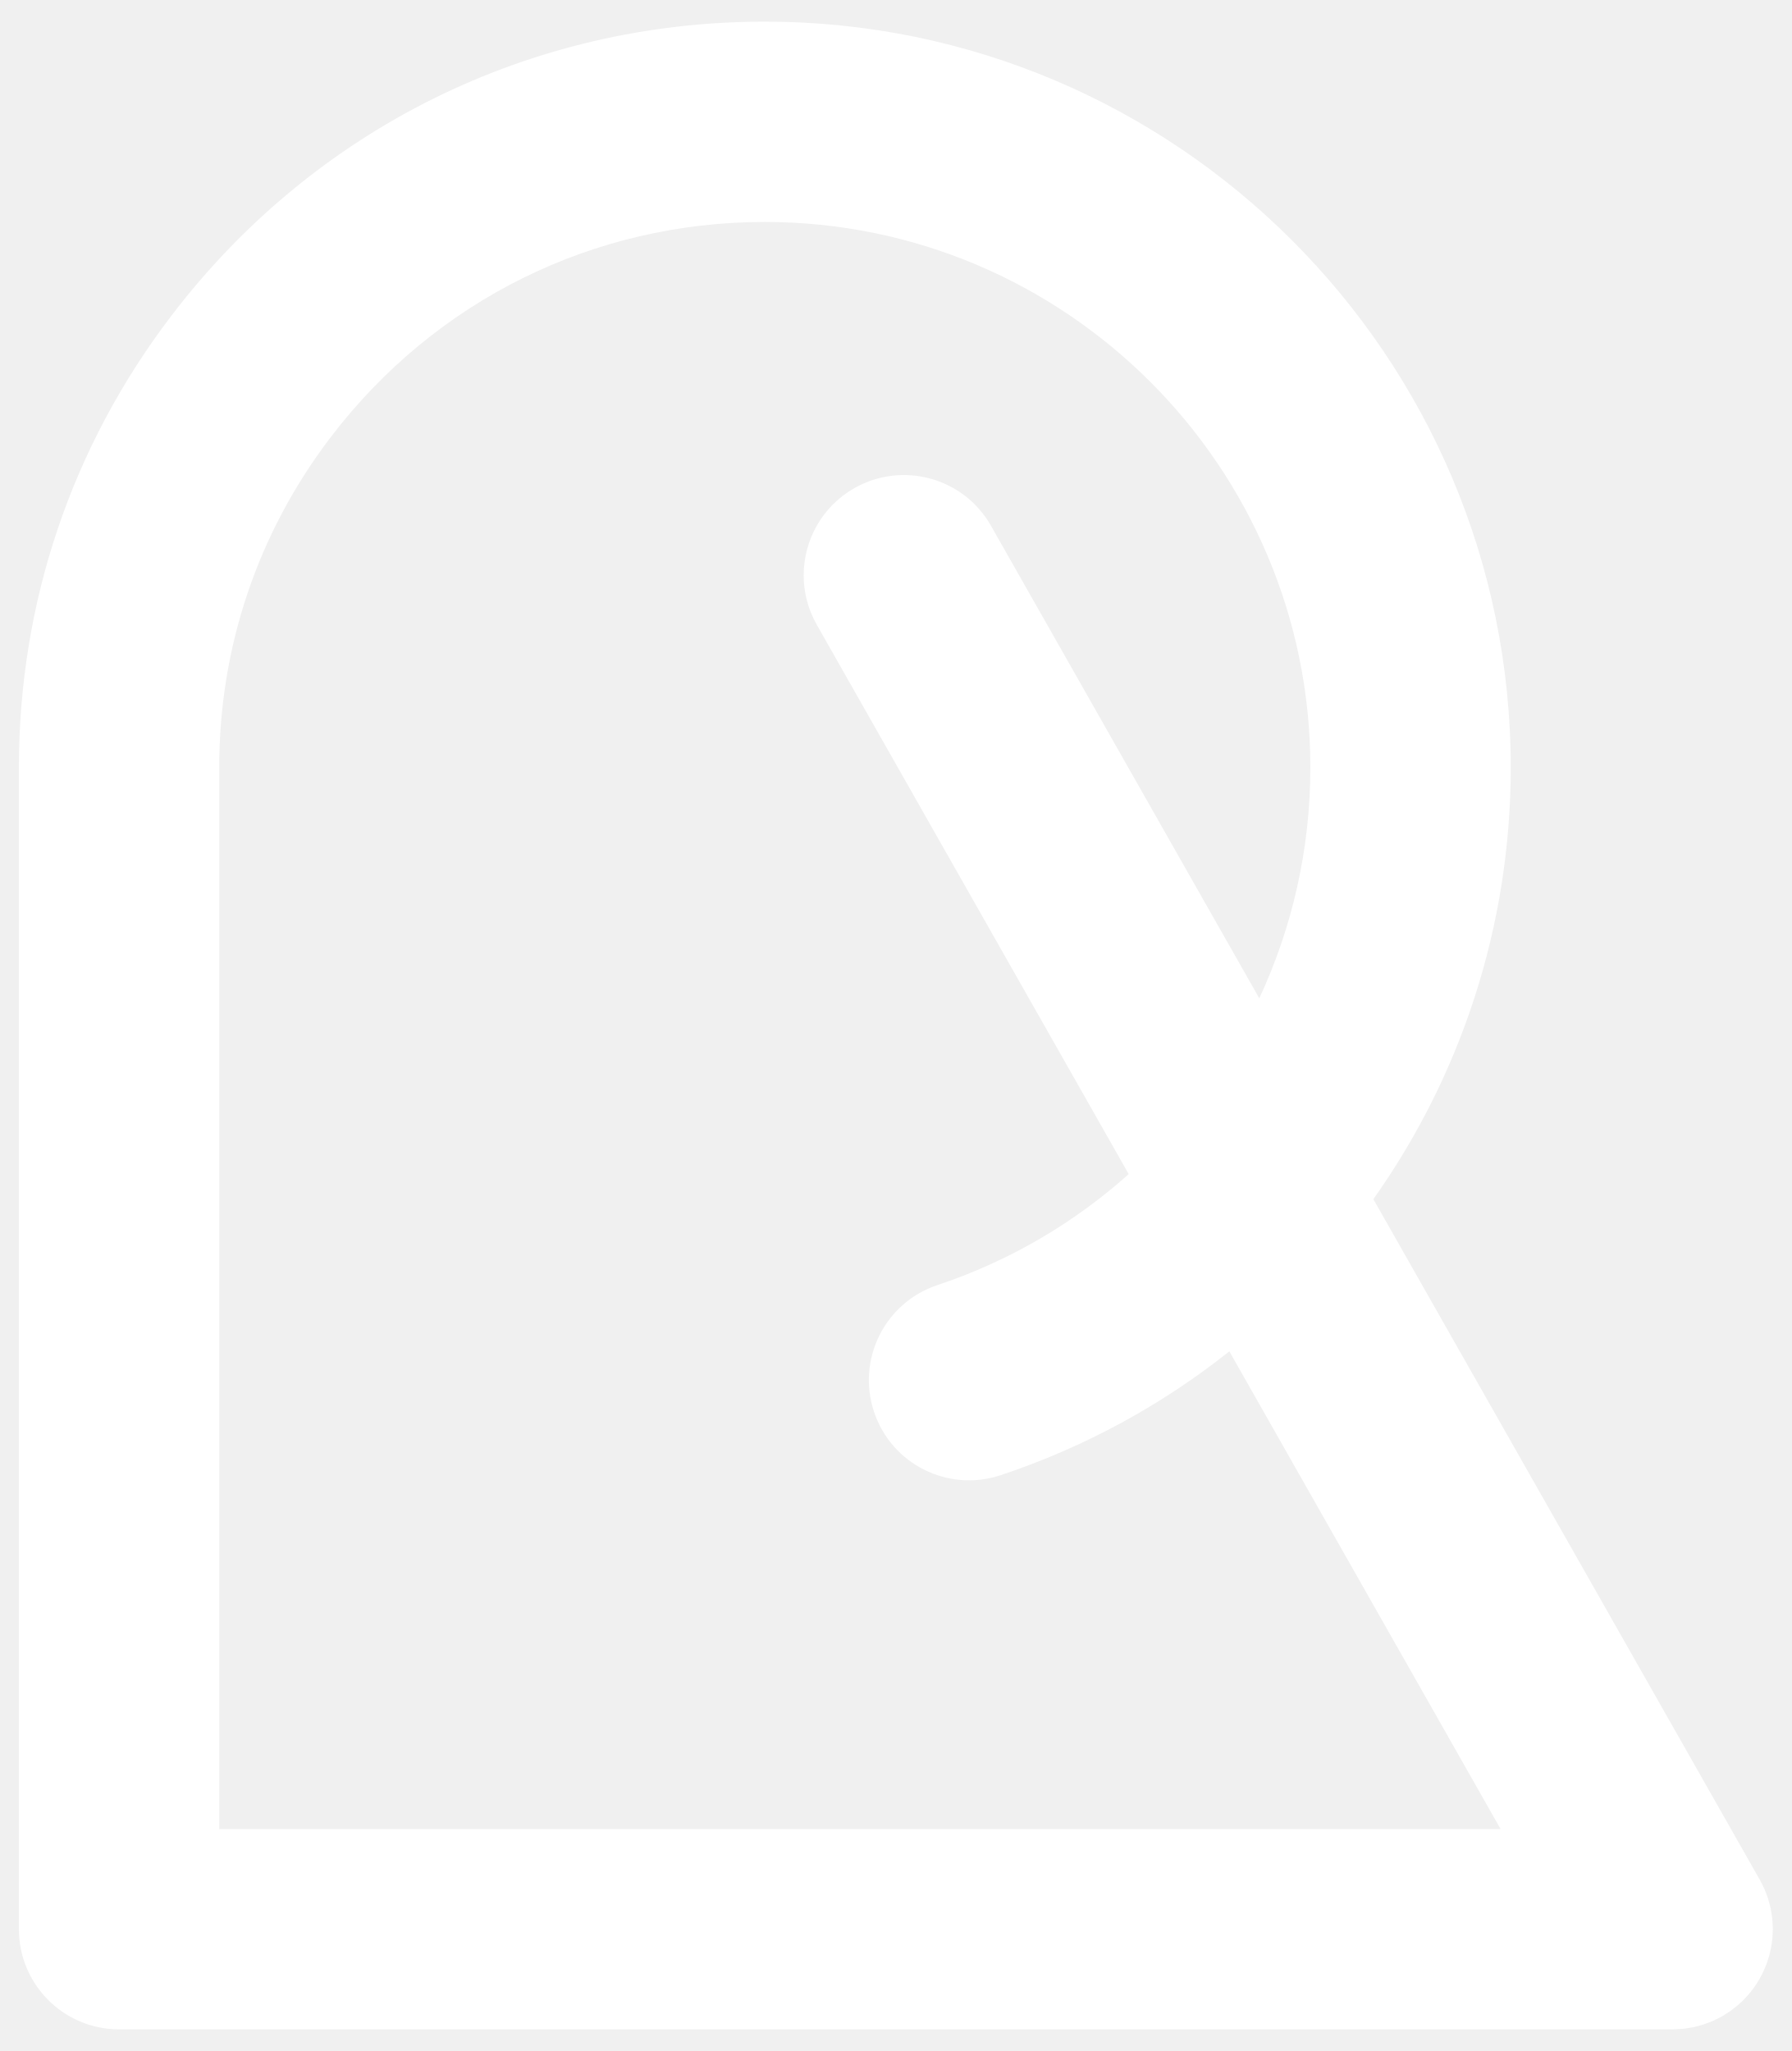
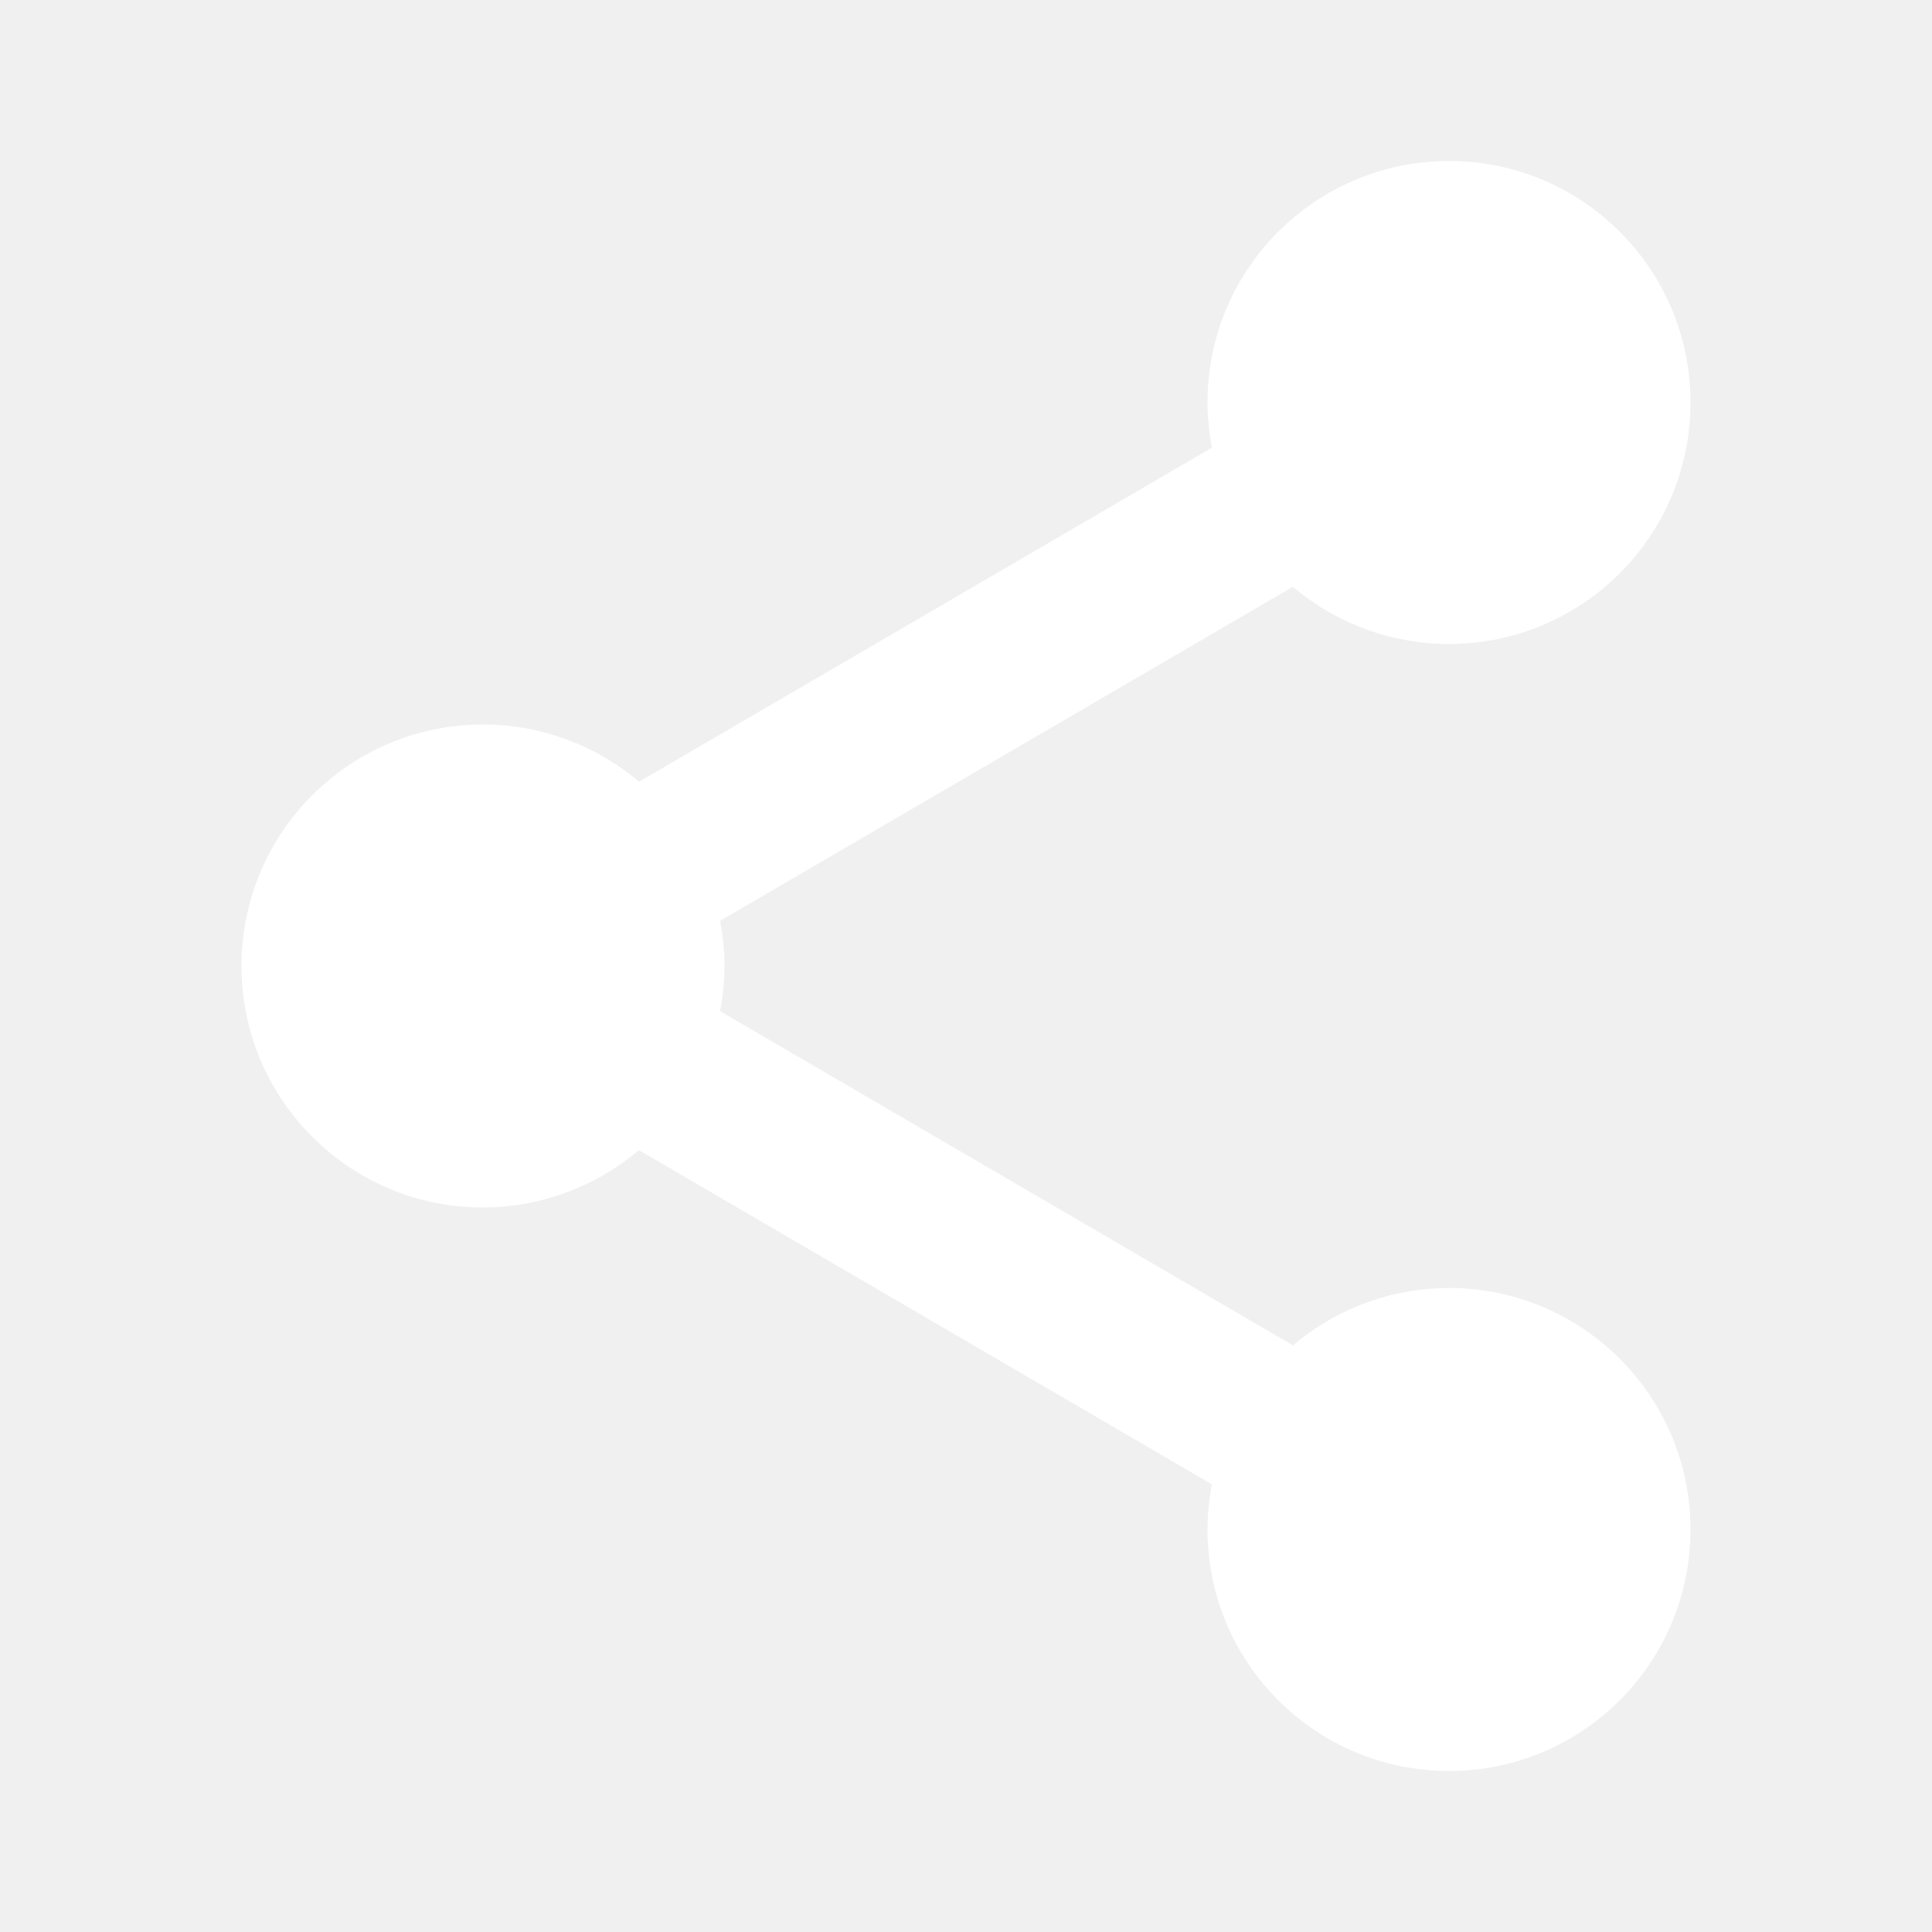
- <svg xmlns="http://www.w3.org/2000/svg" version="1.1" id="Layer_1" x="0px" y="0px" width="176.669px" height="202.261px" viewBox="0 0 176.669 202.261" enable-background="new 0 0 176.669 202.261" xml:space="preserve">
-   <path fill="#FFFFFF" d="M172.389,196.708c0.08-0.093,0.162-0.186,0.239-0.282c0.118-0.147,0.229-0.298,0.336-0.449  c0.08-0.112,0.16-0.225,0.235-0.34c0.091-0.141,0.176-0.283,0.26-0.428c0.08-0.139,0.161-0.277,0.234-0.421  c0.065-0.127,0.126-0.257,0.187-0.387c0.076-0.164,0.15-0.33,0.219-0.501c0.047-0.118,0.089-0.238,0.132-0.359  c0.064-0.181,0.126-0.363,0.18-0.55c0.036-0.123,0.066-0.248,0.097-0.373c0.045-0.182,0.089-0.362,0.123-0.548  c0.028-0.15,0.048-0.302,0.069-0.452c0.021-0.161,0.047-0.321,0.061-0.485c0.019-0.192,0.024-0.387,0.03-0.581  c0.003-0.102,0.015-0.201,0.015-0.304c0-0.026-0.003-0.053-0.003-0.079c-0.002-0.216-0.018-0.432-0.033-0.646  c-0.009-0.113-0.012-0.229-0.022-0.341c-0.021-0.19-0.056-0.38-0.087-0.569c-0.023-0.138-0.041-0.276-0.069-0.411  c-0.029-0.139-0.07-0.275-0.106-0.413c-0.047-0.184-0.092-0.368-0.147-0.547c-0.03-0.091-0.067-0.18-0.099-0.27  c-0.078-0.223-0.158-0.444-0.252-0.658c-0.031-0.072-0.069-0.142-0.103-0.213c-0.106-0.229-0.216-0.454-0.339-0.674  c-0.01-0.017-0.017-0.036-0.027-0.054l-38.103-67.116c8.611-12.145,13.546-26.909,13.546-42.574  c0-40.556-32.994-73.549-73.55-73.549c-23.13,0-44.457,10.567-58.505,28.992C7.065,44.03,1.864,59.438,1.864,75.683v114.565  c0,5.455,4.421,9.879,9.877,9.879h153.186c0.026,0,0.053-0.004,0.08-0.004c0.217-0.002,0.434-0.018,0.65-0.033  c0.112-0.008,0.224-0.011,0.334-0.022c0.197-0.021,0.392-0.056,0.588-0.09c0.131-0.021,0.263-0.038,0.392-0.065  c0.148-0.031,0.296-0.075,0.444-0.114c0.172-0.045,0.346-0.086,0.514-0.14c0.104-0.033,0.207-0.076,0.311-0.113  c0.208-0.074,0.415-0.147,0.616-0.235c0.086-0.037,0.17-0.082,0.255-0.122c0.213-0.101,0.426-0.203,0.63-0.317  c0.021-0.012,0.042-0.021,0.063-0.032c0.08-0.046,0.152-0.099,0.231-0.146c0.176-0.107,0.352-0.215,0.52-0.331  c0.131-0.091,0.255-0.188,0.38-0.284c0.124-0.096,0.248-0.189,0.368-0.29c0.144-0.121,0.279-0.249,0.415-0.377  c0.092-0.088,0.186-0.175,0.275-0.267C172.13,197.002,172.261,196.856,172.389,196.708z M32.615,43.104  C42.896,29.621,58.494,21.889,75.41,21.889c29.661,0,53.794,24.132,53.794,53.794c0,8.06-1.787,15.793-5.036,22.765L97.713,51.849  c-2.692-4.746-8.724-6.405-13.468-3.713c-3.203,1.817-5,5.16-5,8.599c0,1.652,0.414,3.327,1.287,4.868l30.761,54.183  c-5.358,4.797-11.729,8.569-18.865,10.947c-5.175,1.723-7.972,7.314-6.249,12.494c1.723,5.176,7.316,7.973,12.492,6.248  c8.352-2.781,15.938-6.957,22.545-12.211l26.745,47.107H21.616V75.683C21.616,63.803,25.421,52.537,32.615,43.104z" />
+ <svg xmlns="http://www.w3.org/2000/svg" fill="#ffffff" viewBox="0 0 24 24" width="24px" height="24px">
+   <path d="M 18 2 A 3 3 0 0 0 15 5 A 3 3 0 0 0 15.055 5.561 L 7.939 9.711 A 3 3 0 0 0 6 9 A 3 3 0 0 0 3 12 A 3 3 0 0 0 6 15 A 3 3 0 0 0 7.936 14.287 L 15.055 18.439 A 3 3 0 0 0 15 19 A 3 3 0 0 0 18 22 A 3 3 0 0 0 21 19 A 3 3 0 0 0 18 16 A 3 3 0 0 0 16.062 16.713 L 8.945 12.561 A 3 3 0 0 0 9 12 A 3 3 0 0 0 8.945 11.439 L 16.061 7.289 A 3 3 0 0 0 18 8 A 3 3 0 0 0 21 5 A 3 3 0 0 0 18 2 z" />
</svg>
